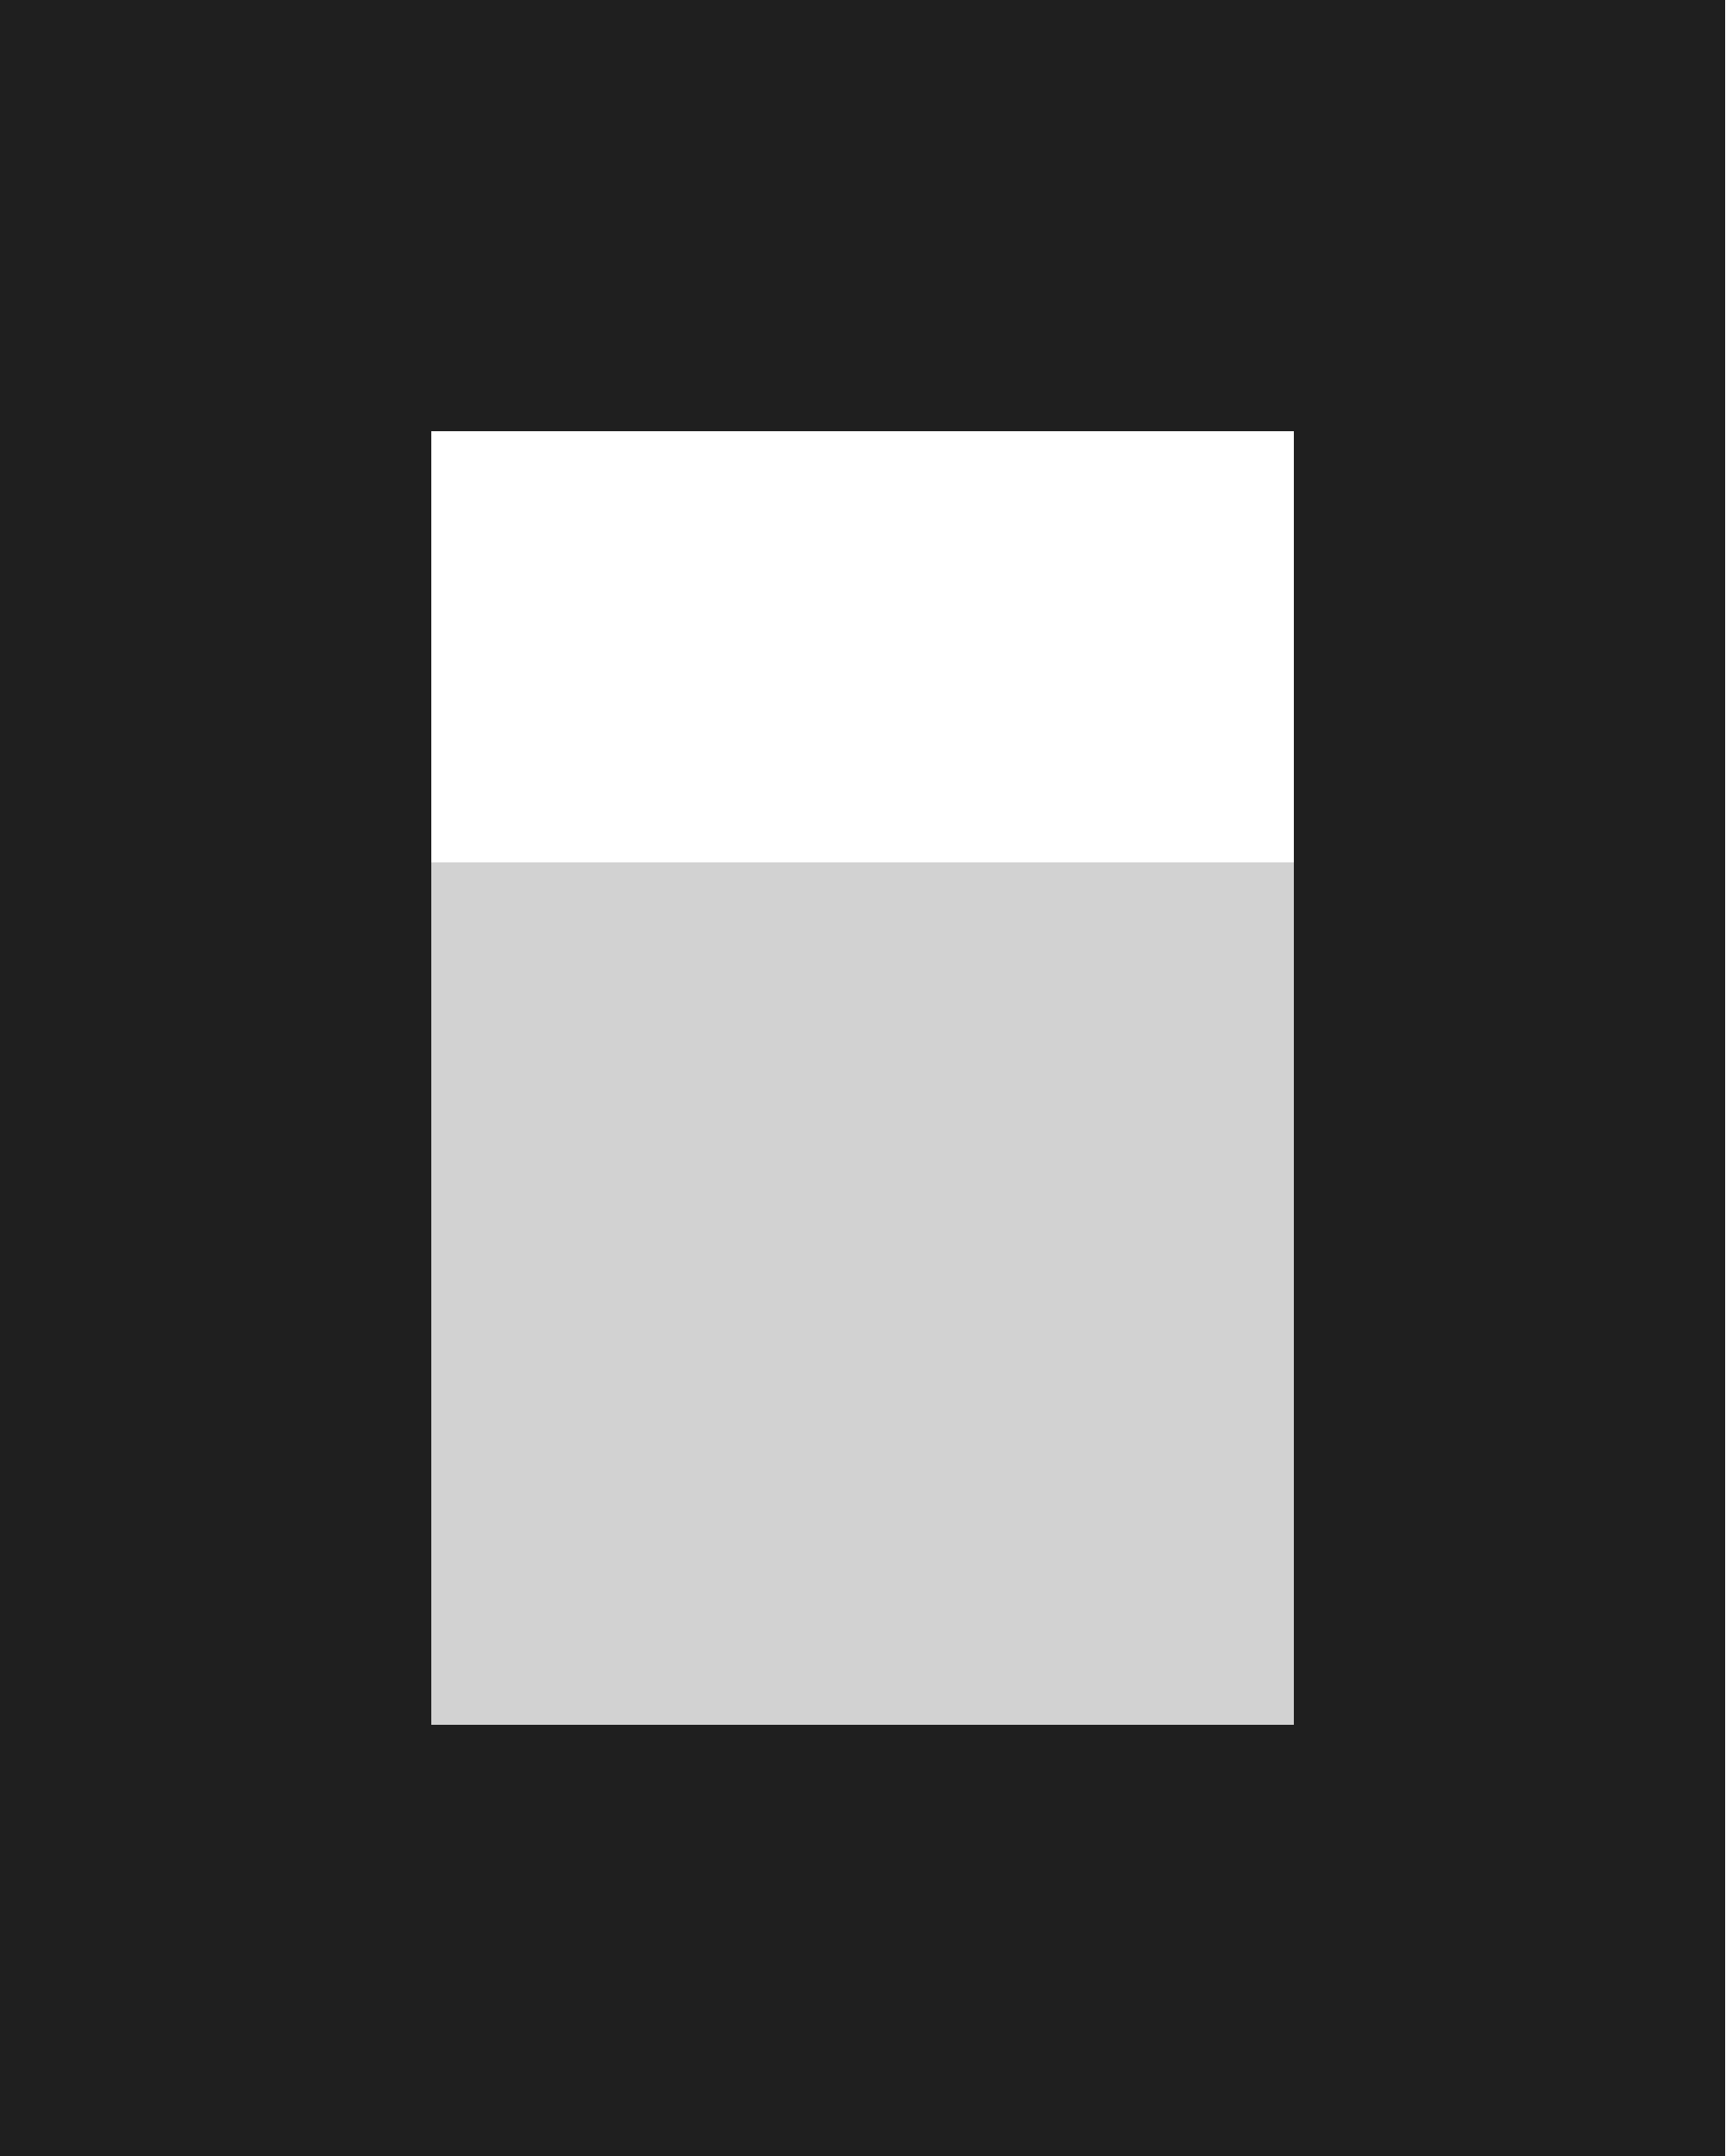
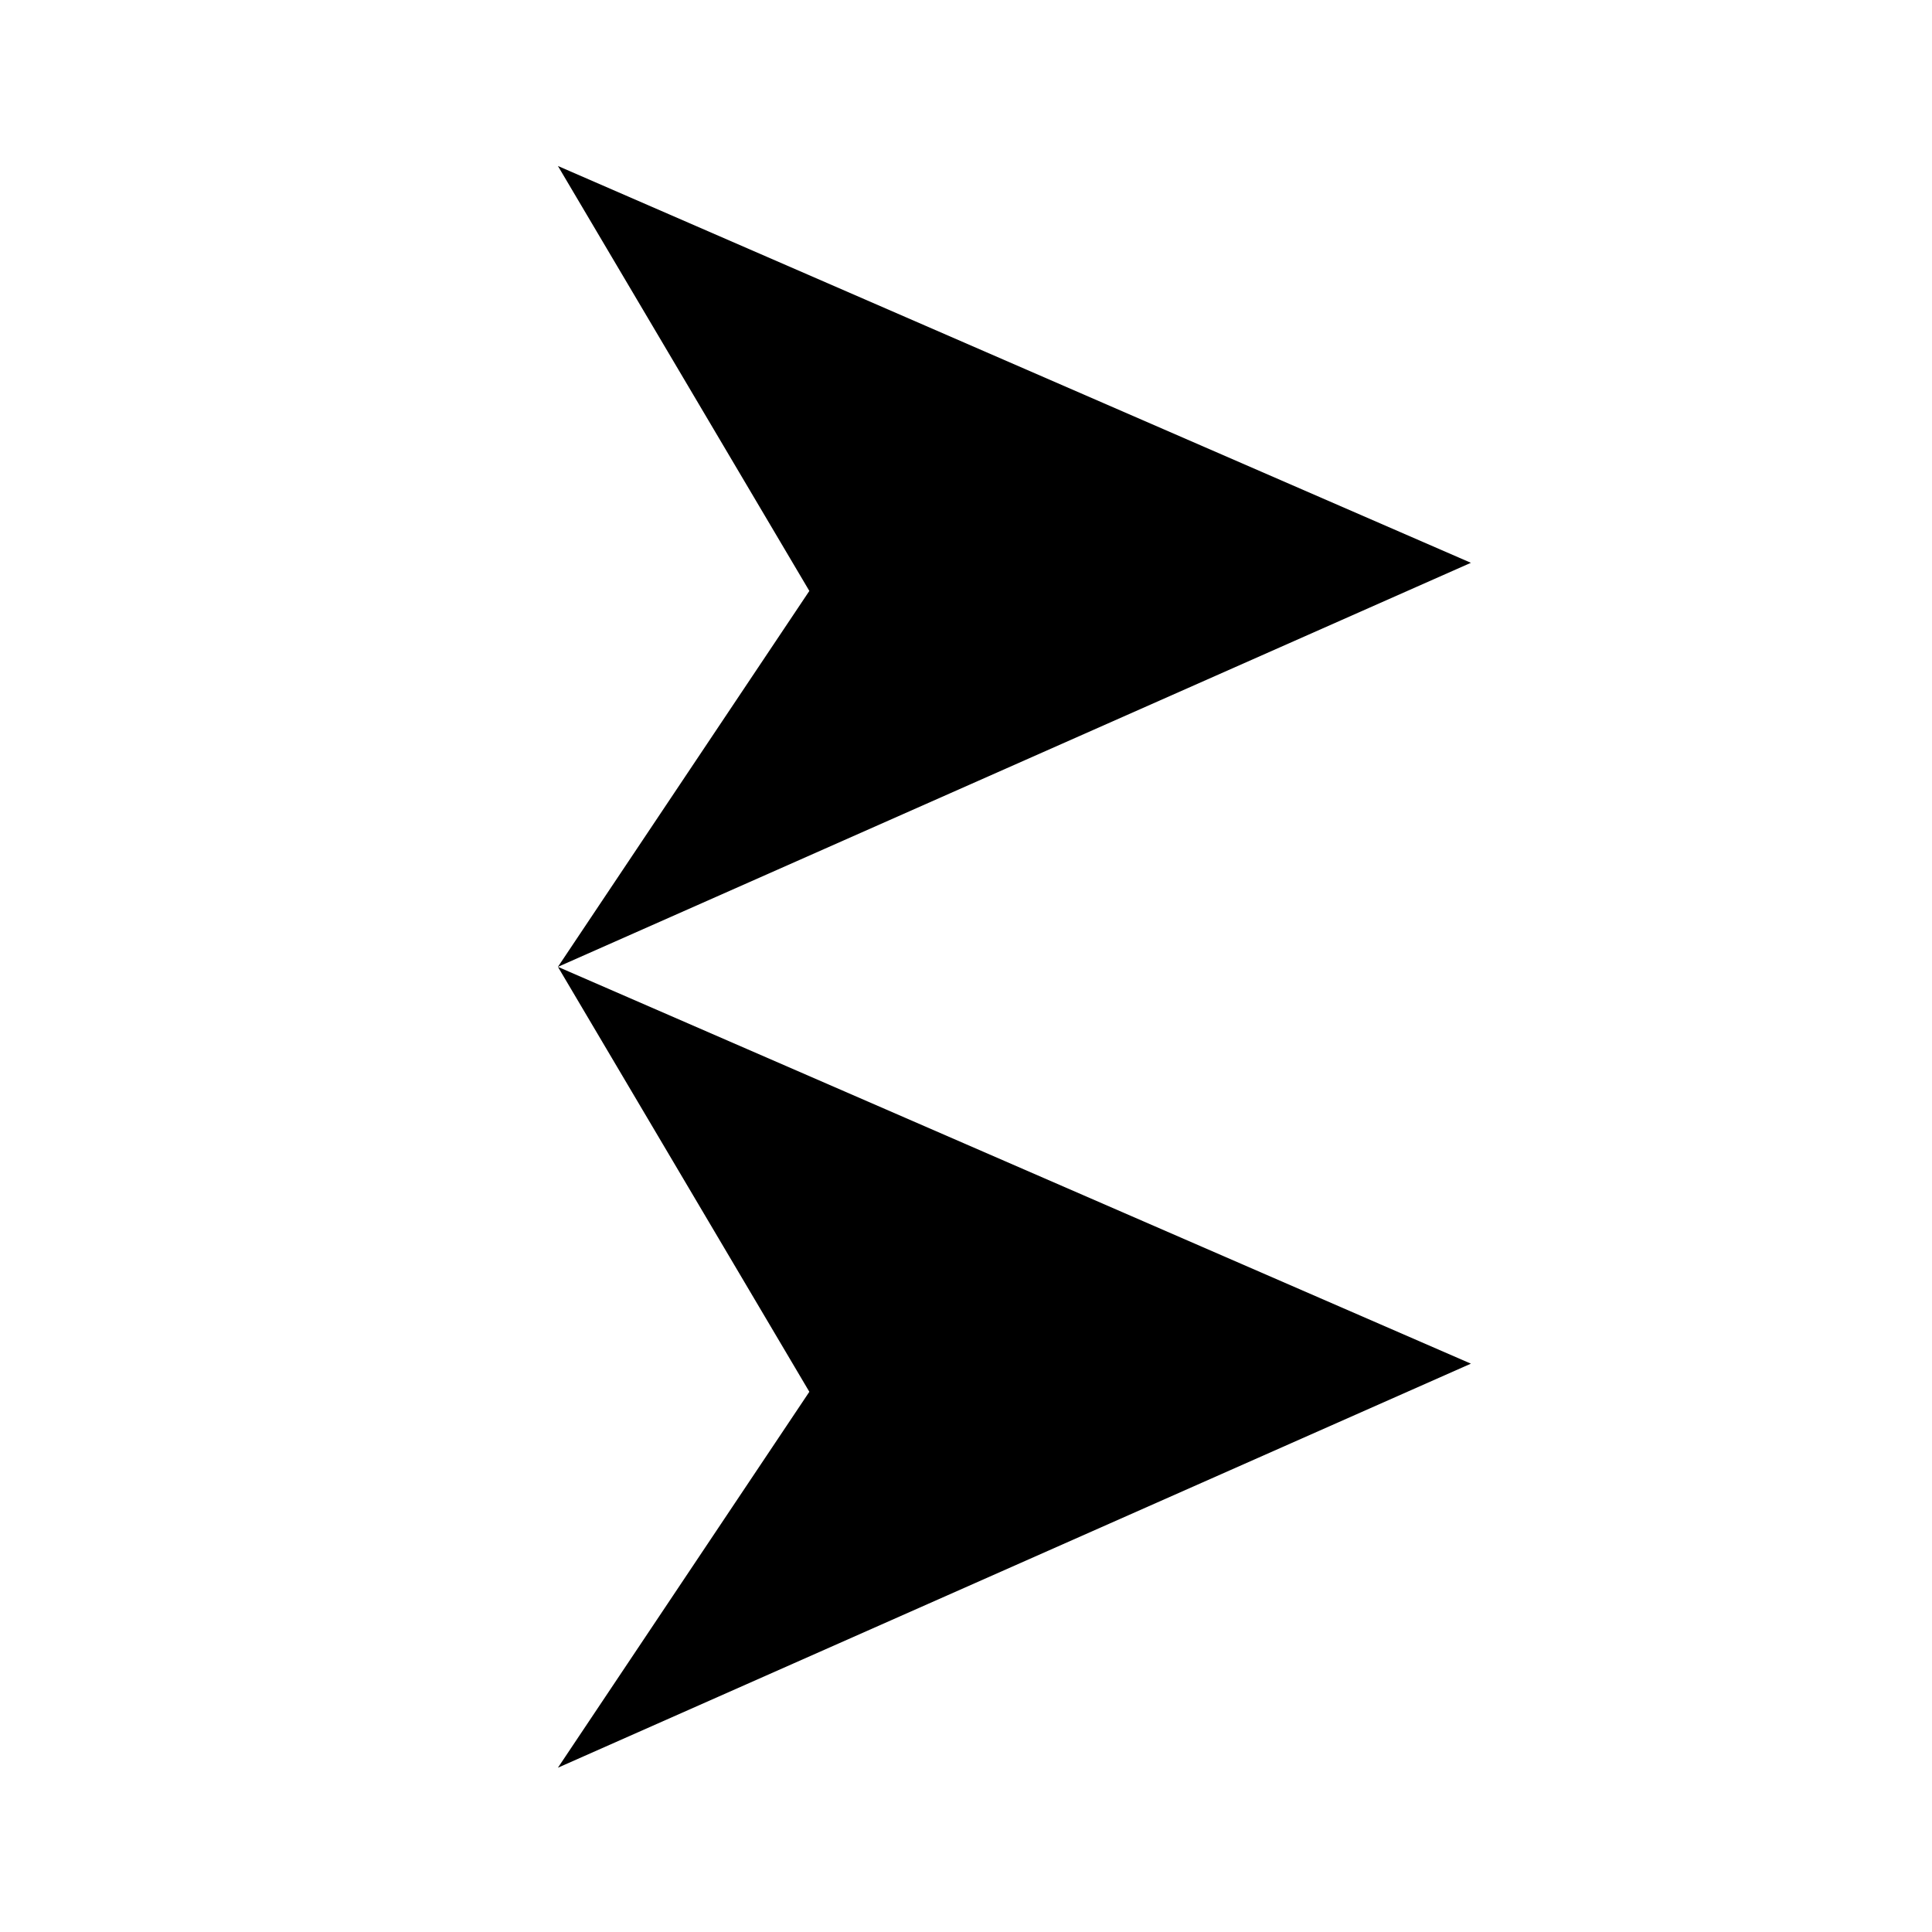
- <svg xmlns="http://www.w3.org/2000/svg" width="240" height="300" viewBox="0 0 240 300" fill="none">
-   <path d="M180 240H60V120H180V240Z" fill="#1F1F1F" fill-opacity="0.2" />
-   <path d="M180 60H60V240H180V60ZM240 300H0V0H240V300Z" fill="#1F1F1F" />
+ <svg xmlns="http://www.w3.org/2000/svg" width="419" height="419" viewBox="0 0 419 419" fill="none">
+   <path d="M319 122.058L121 36L175.525 128.158L121 209.684L319 122.058Z" fill="#000" />
+   <path d="M319 295.742L121 209.684L175.525 301.842L121 383.368L319 295.742Z" fill="#000" />
</svg>
